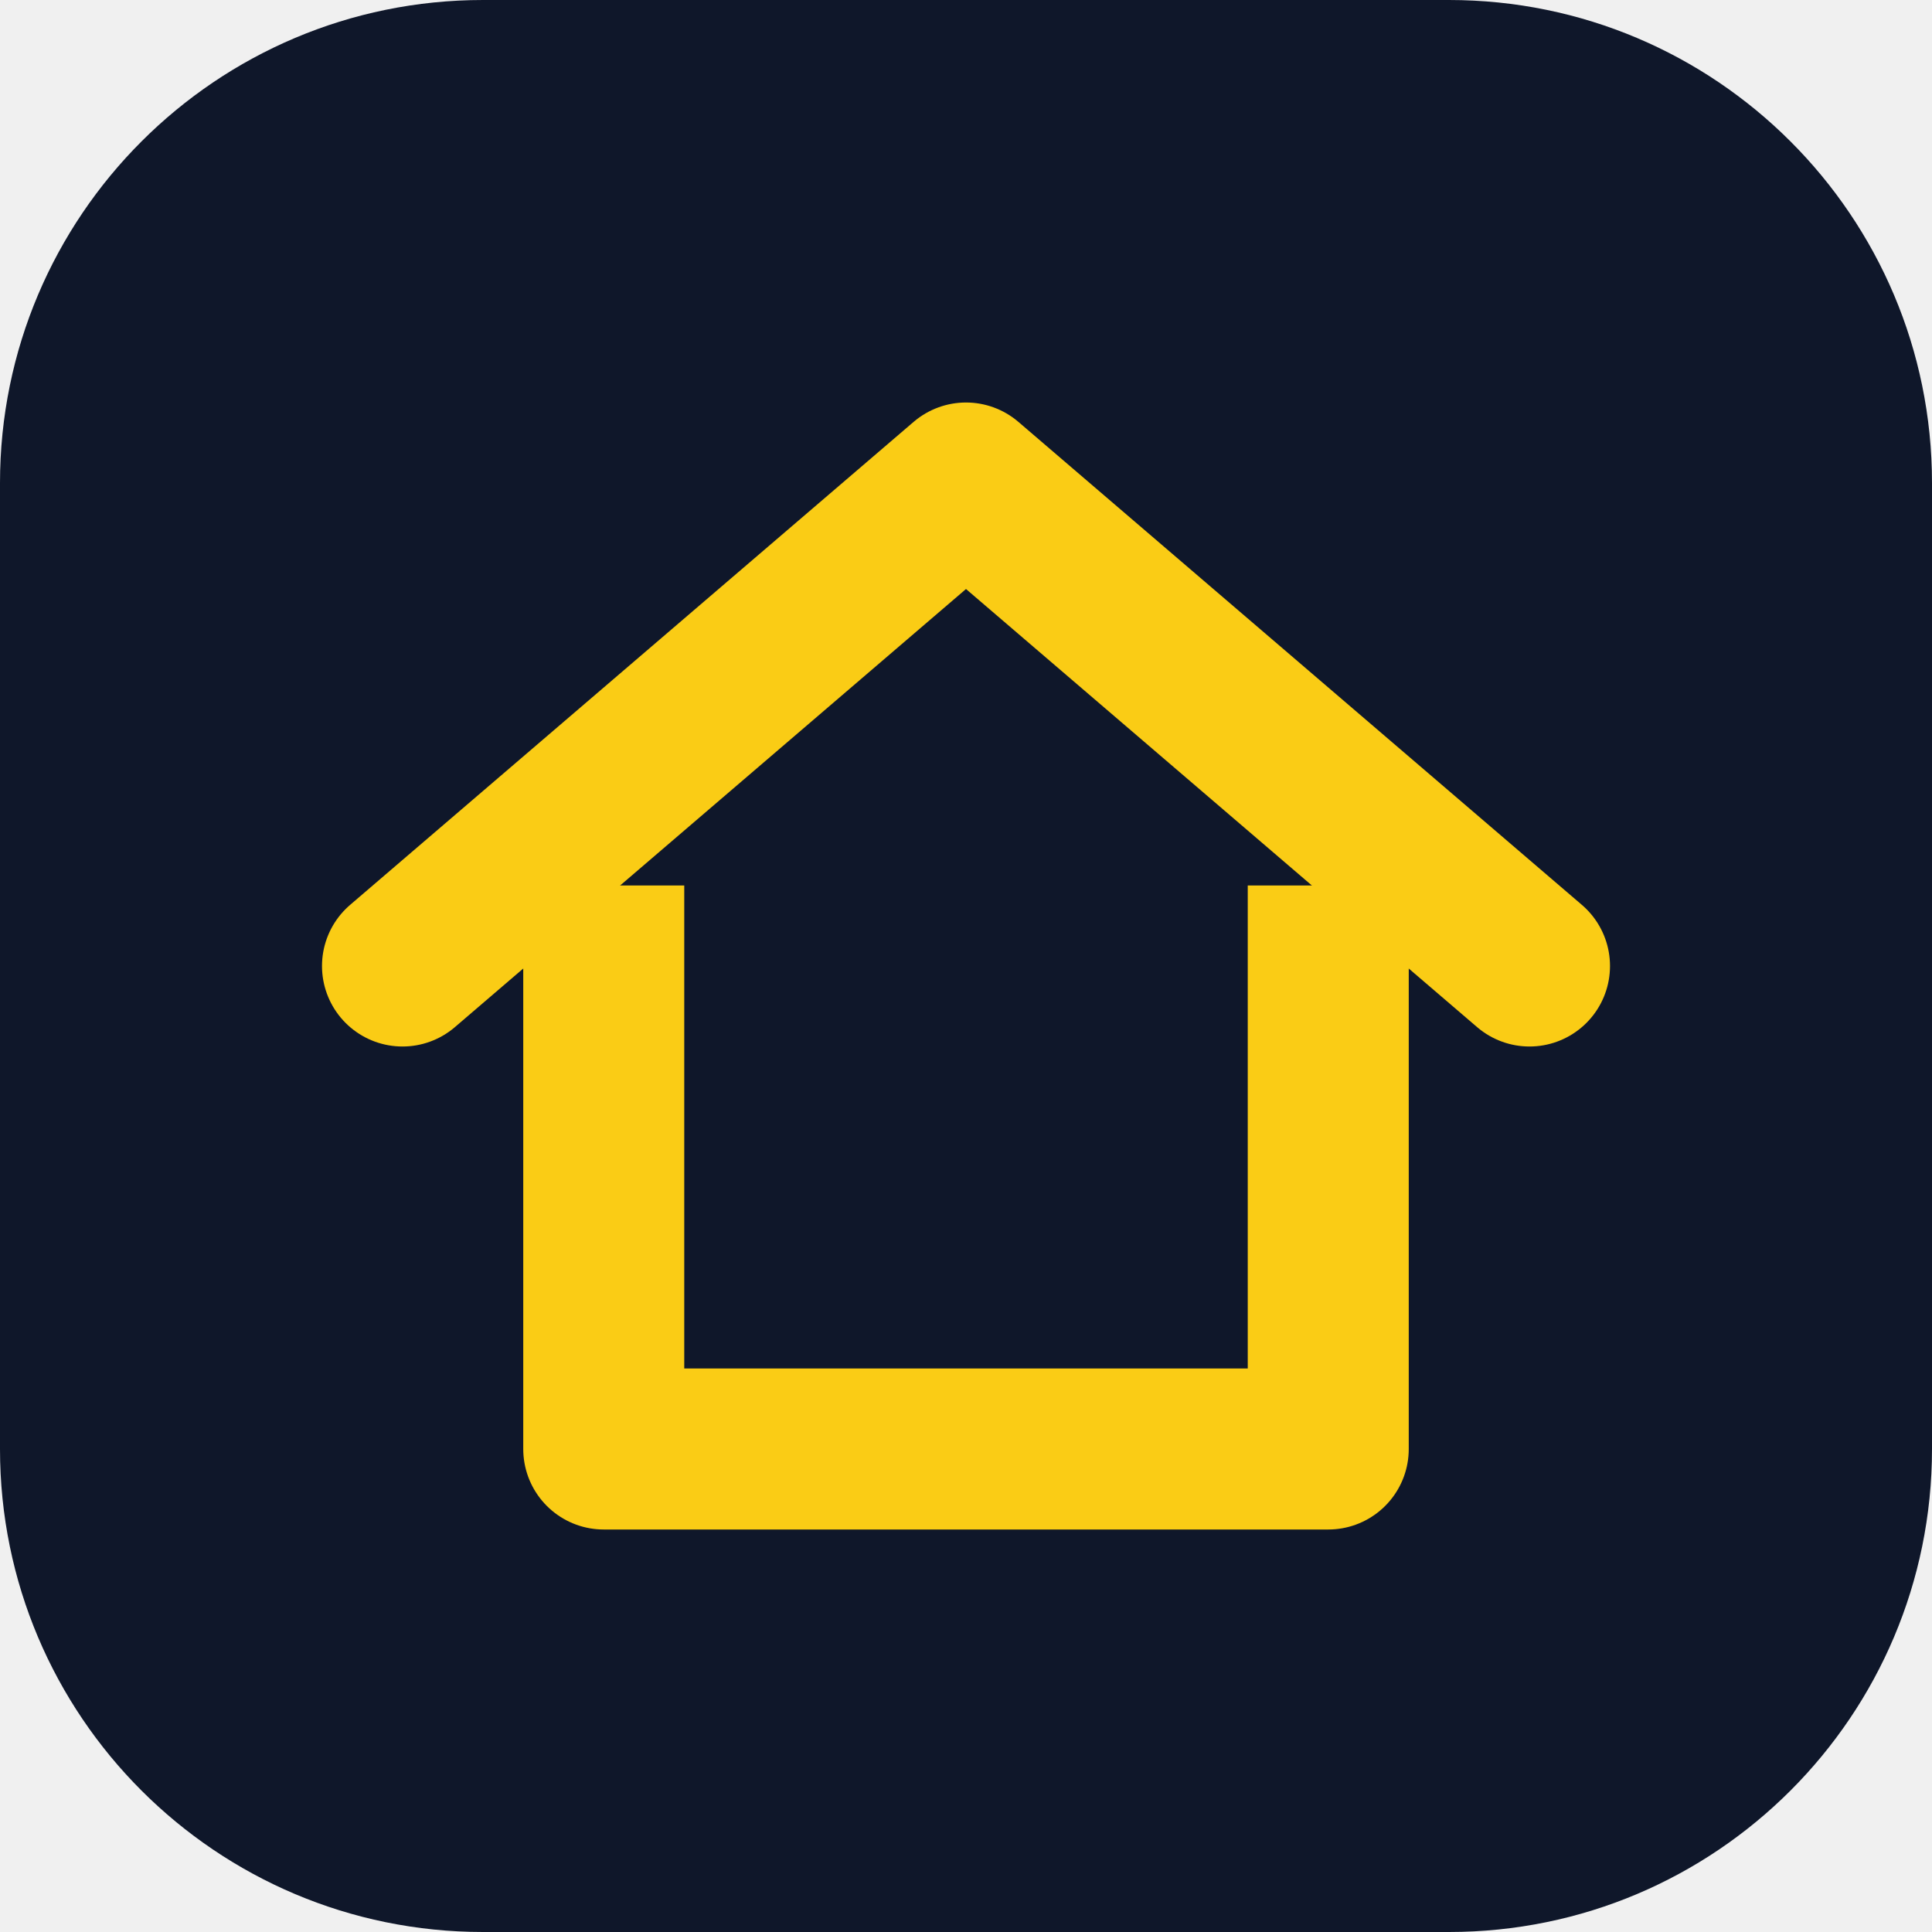
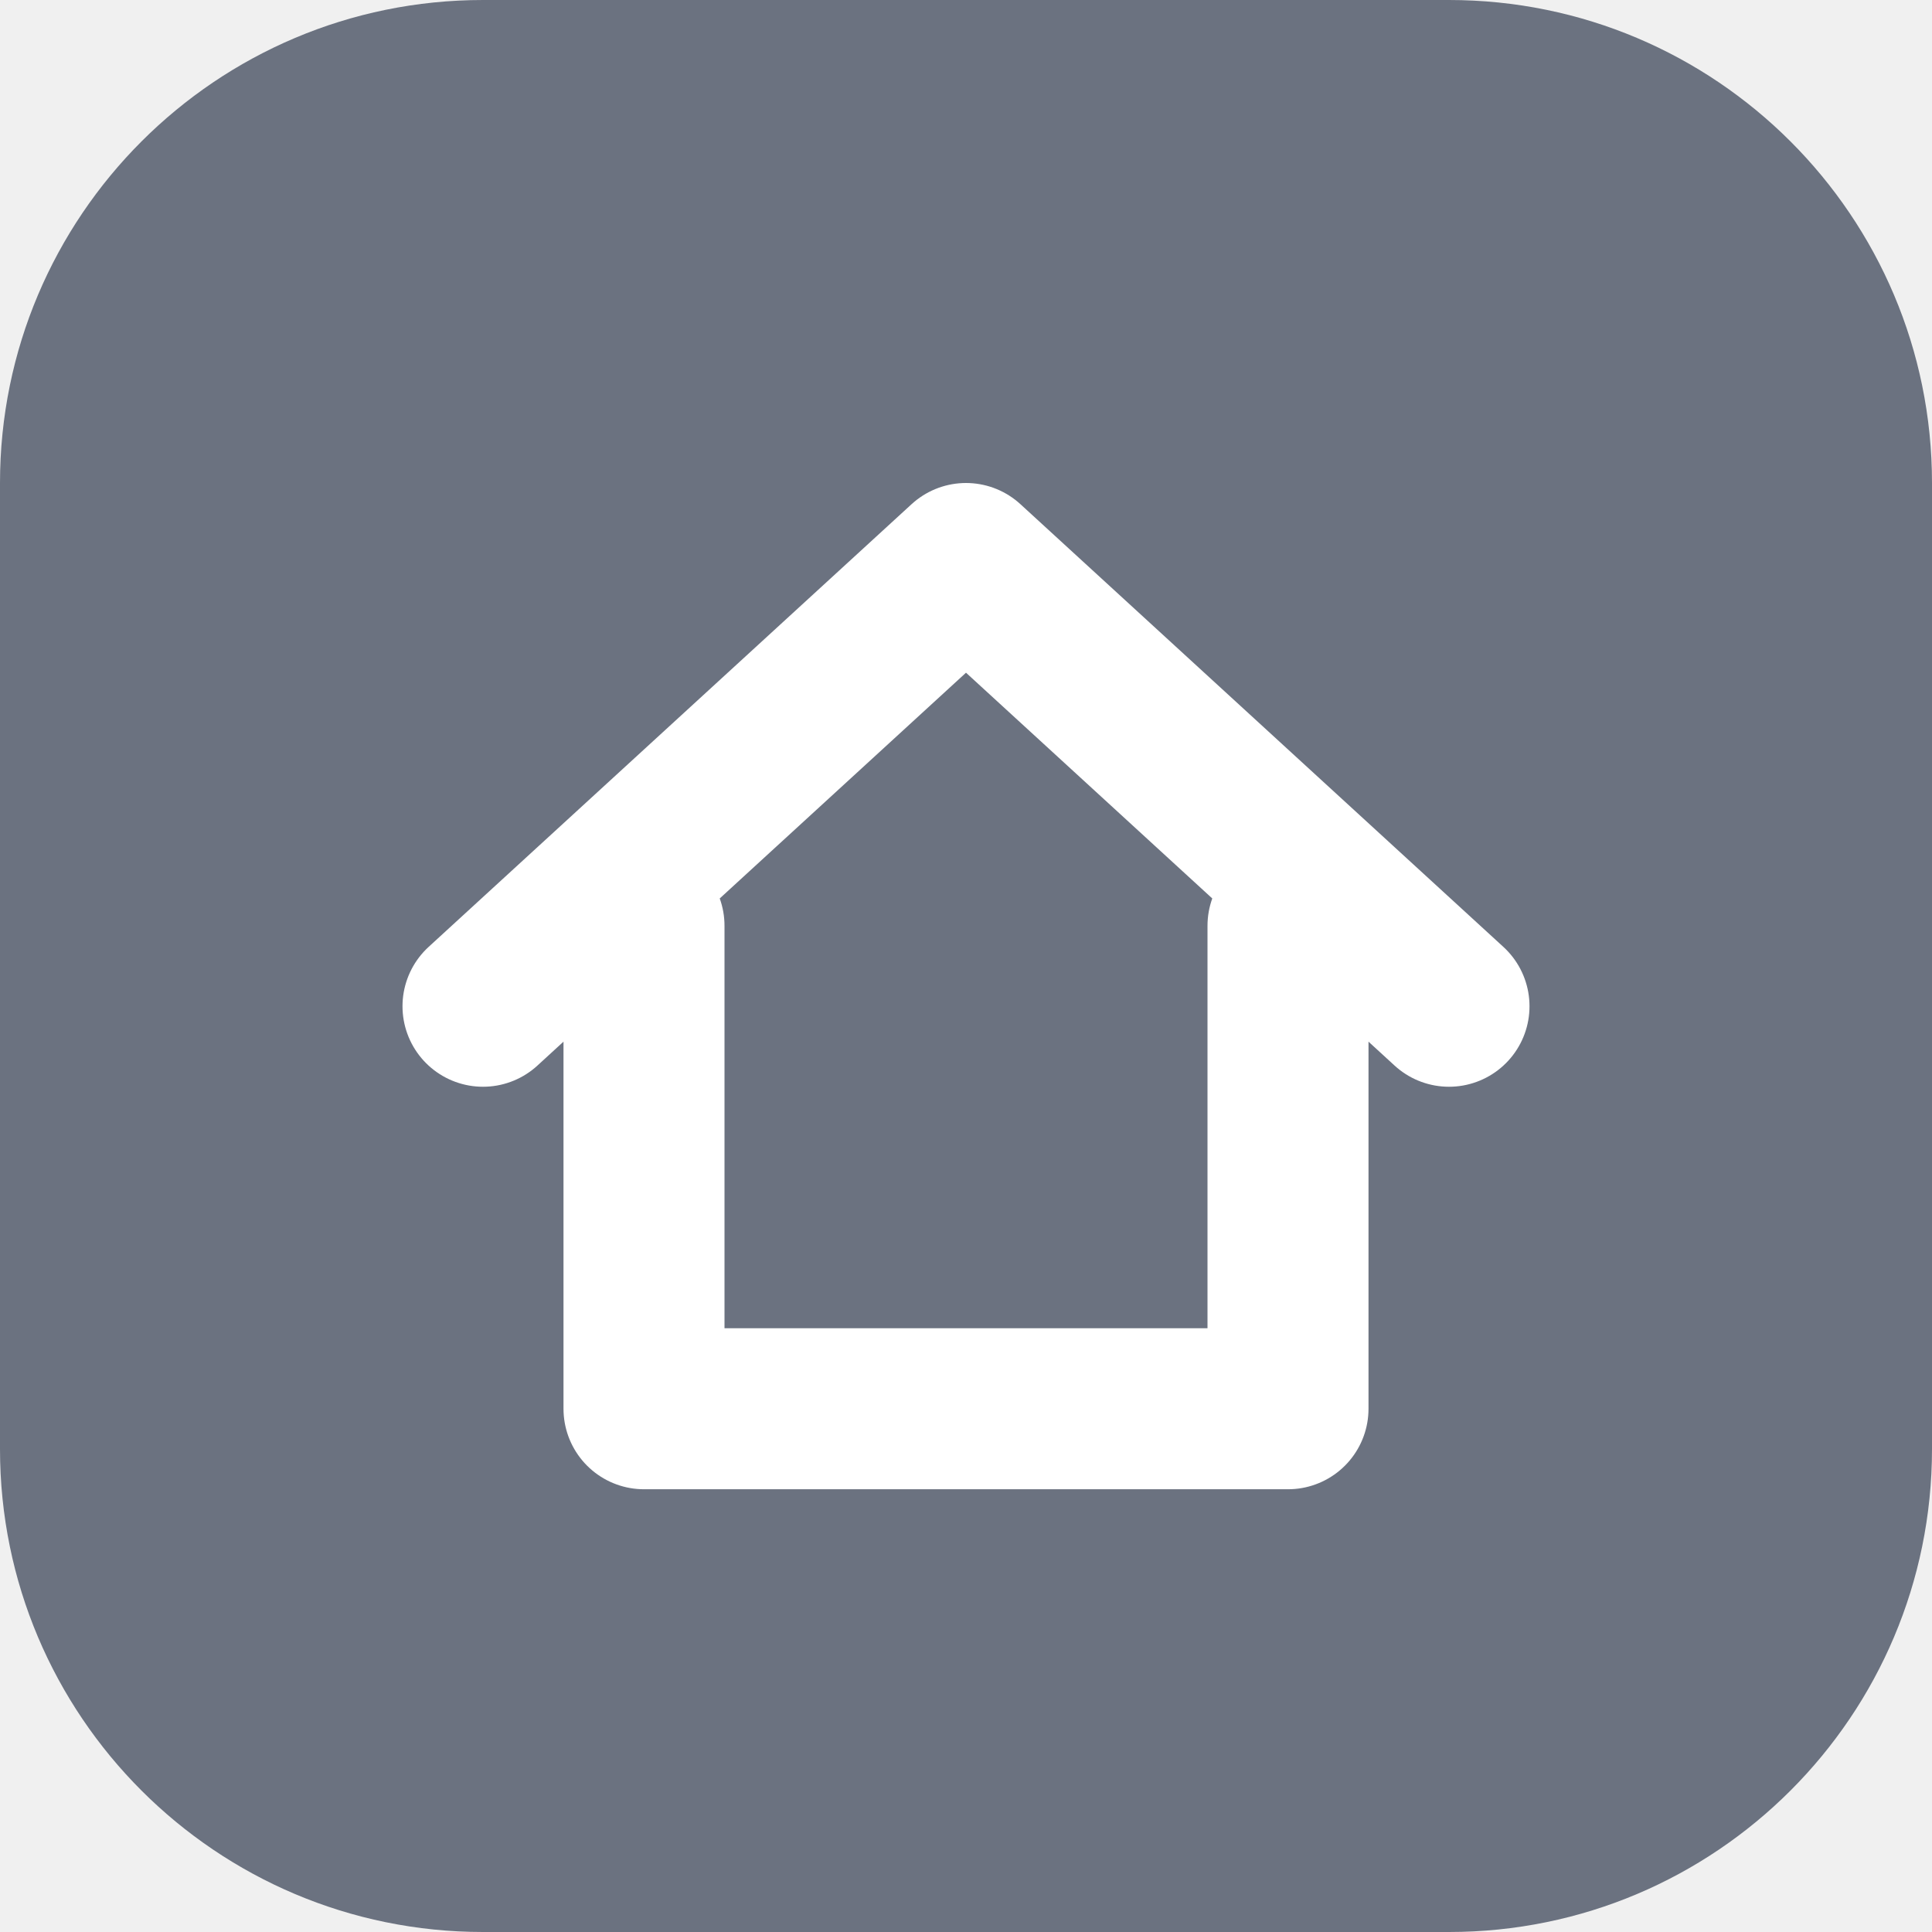
<svg xmlns="http://www.w3.org/2000/svg" viewBox="0 0 48 48">
-   <rect width="48" height="48" rx="12" fill="#0f172a" />
-   <path d="M10 24 24 12l14 12" fill="none" stroke="#facc15" stroke-width="4" stroke-linecap="round" stroke-linejoin="round" />
-   <path d="M15 22v14h18V22" fill="none" stroke="#facc15" stroke-width="4" stroke-linejoin="round" />
+   <rect width="48" height="48" rx="12" fill="#6b7280" />
+   <path d="M12 25 24 14l12 11M16 23v12h16V23" fill="none" stroke="#fff" stroke-width="4" stroke-linecap="round" stroke-linejoin="round" />
</svg>
